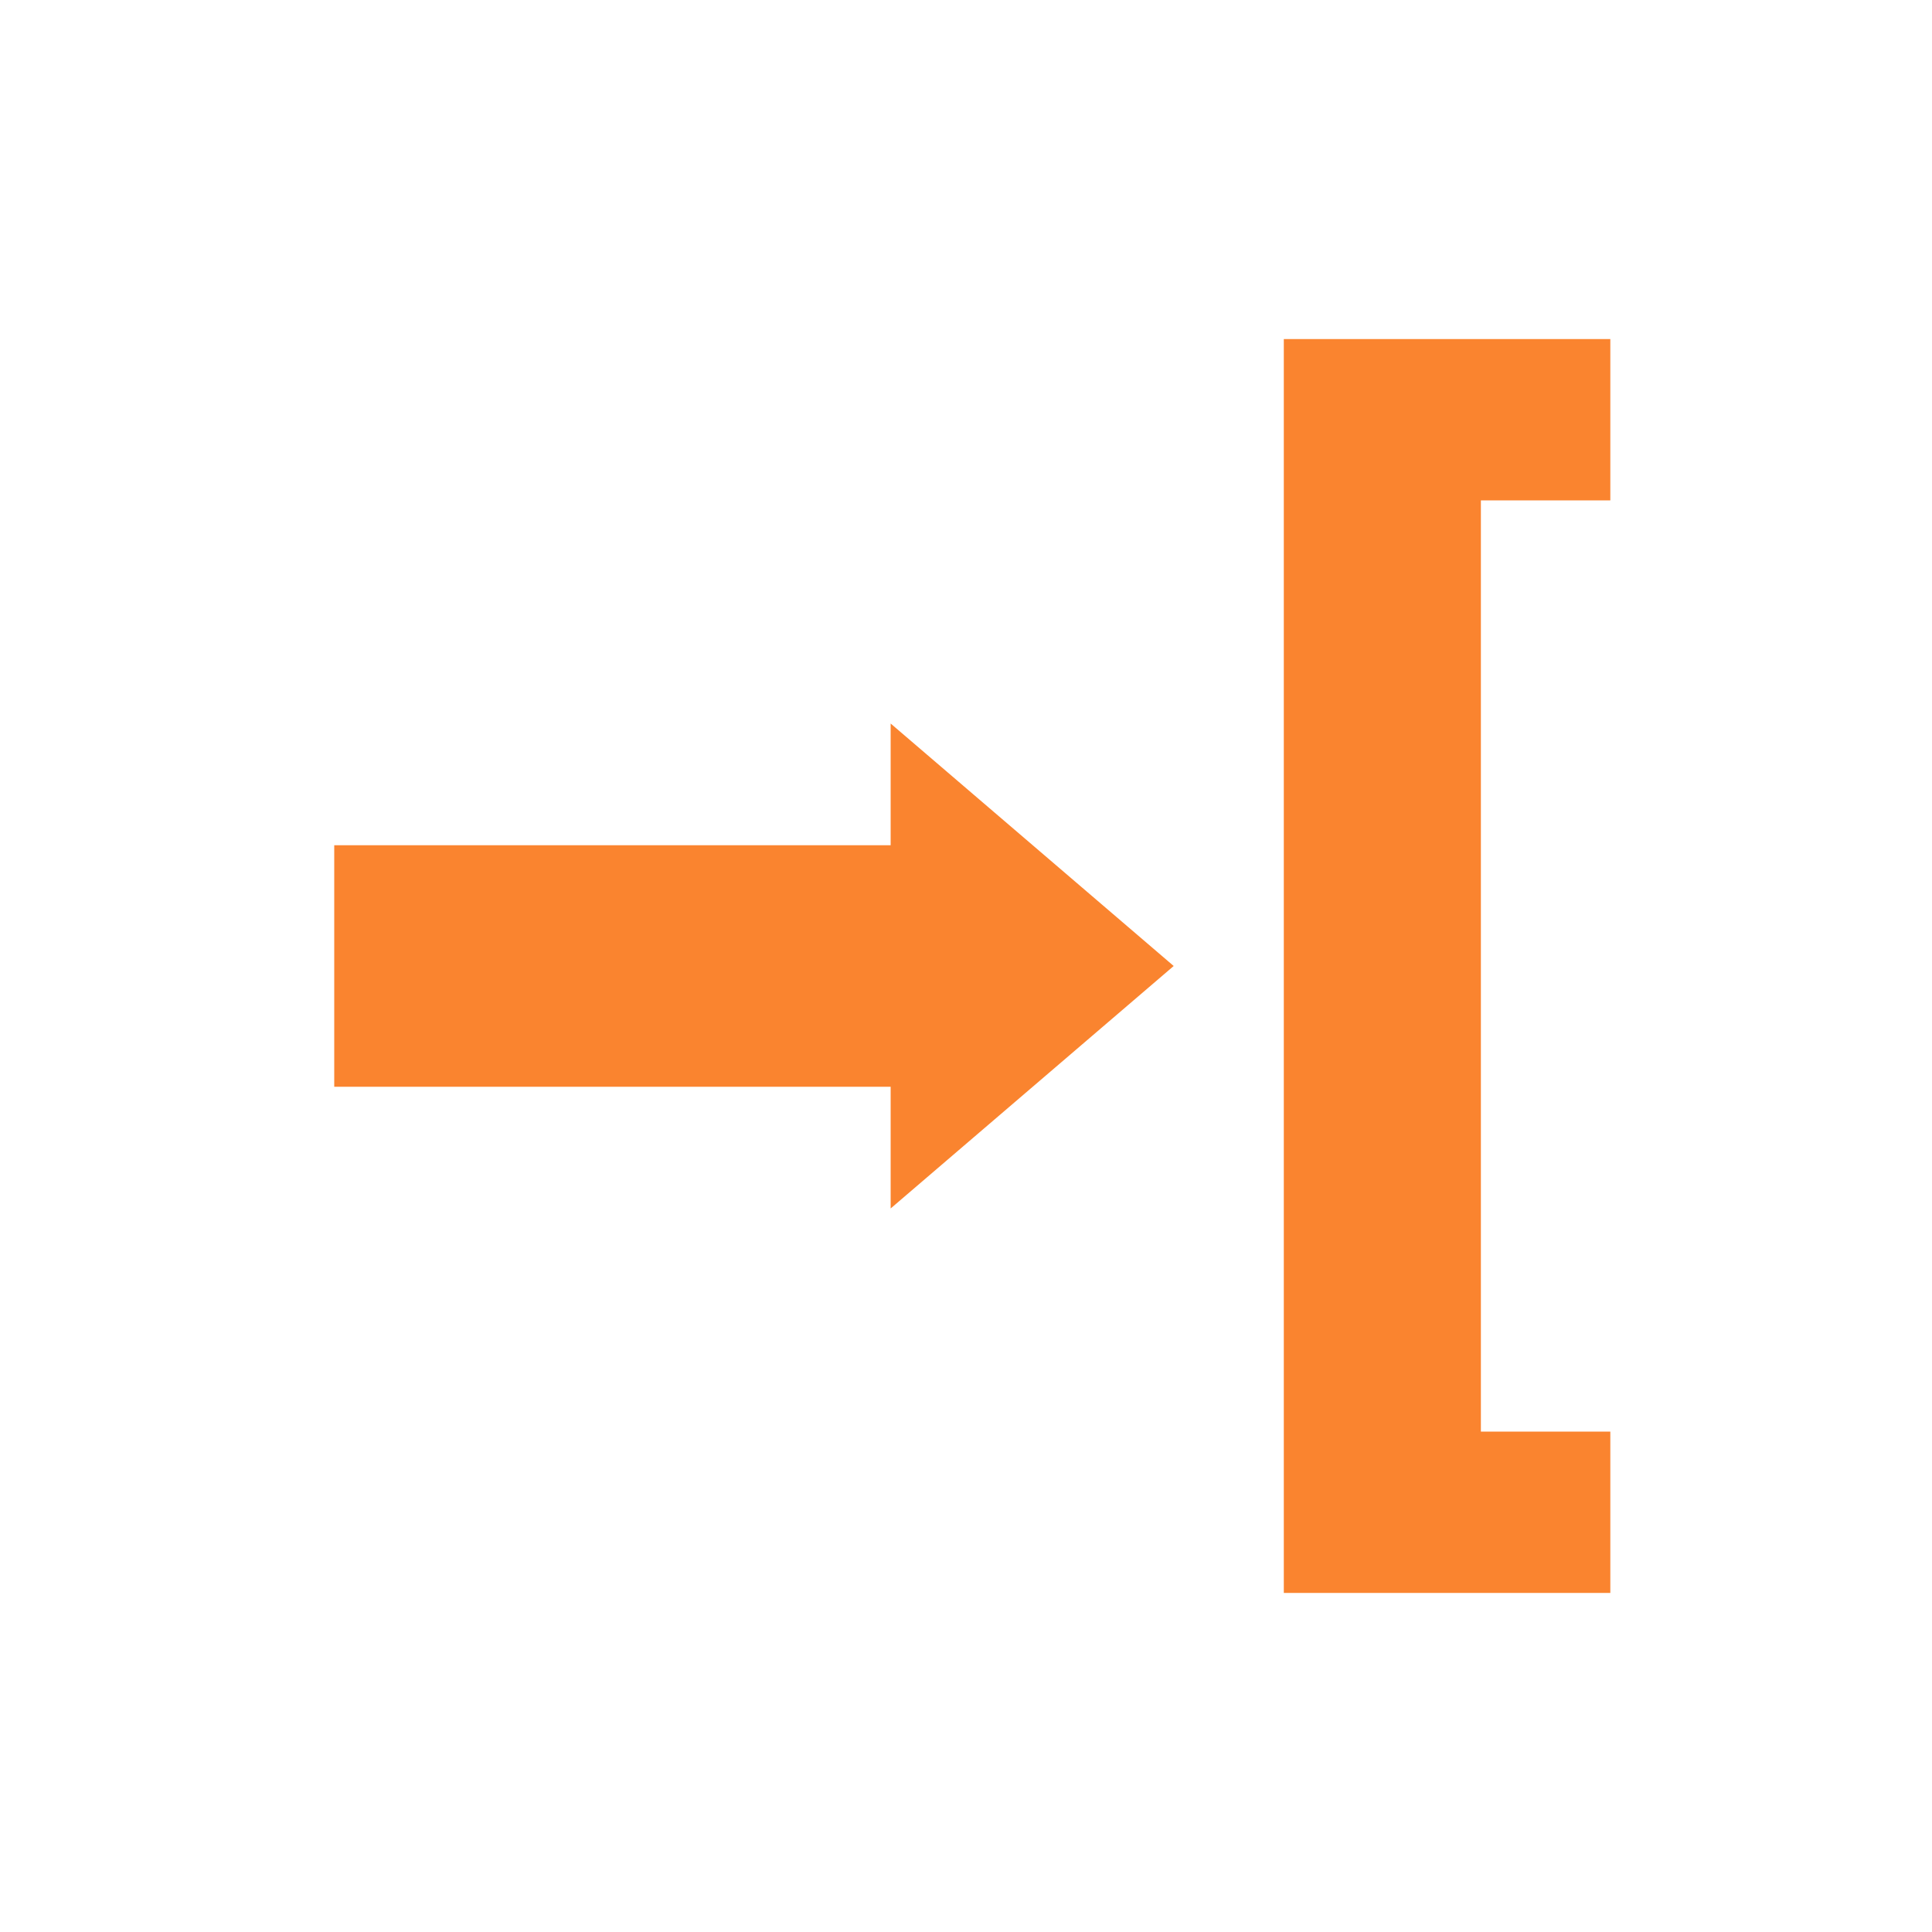
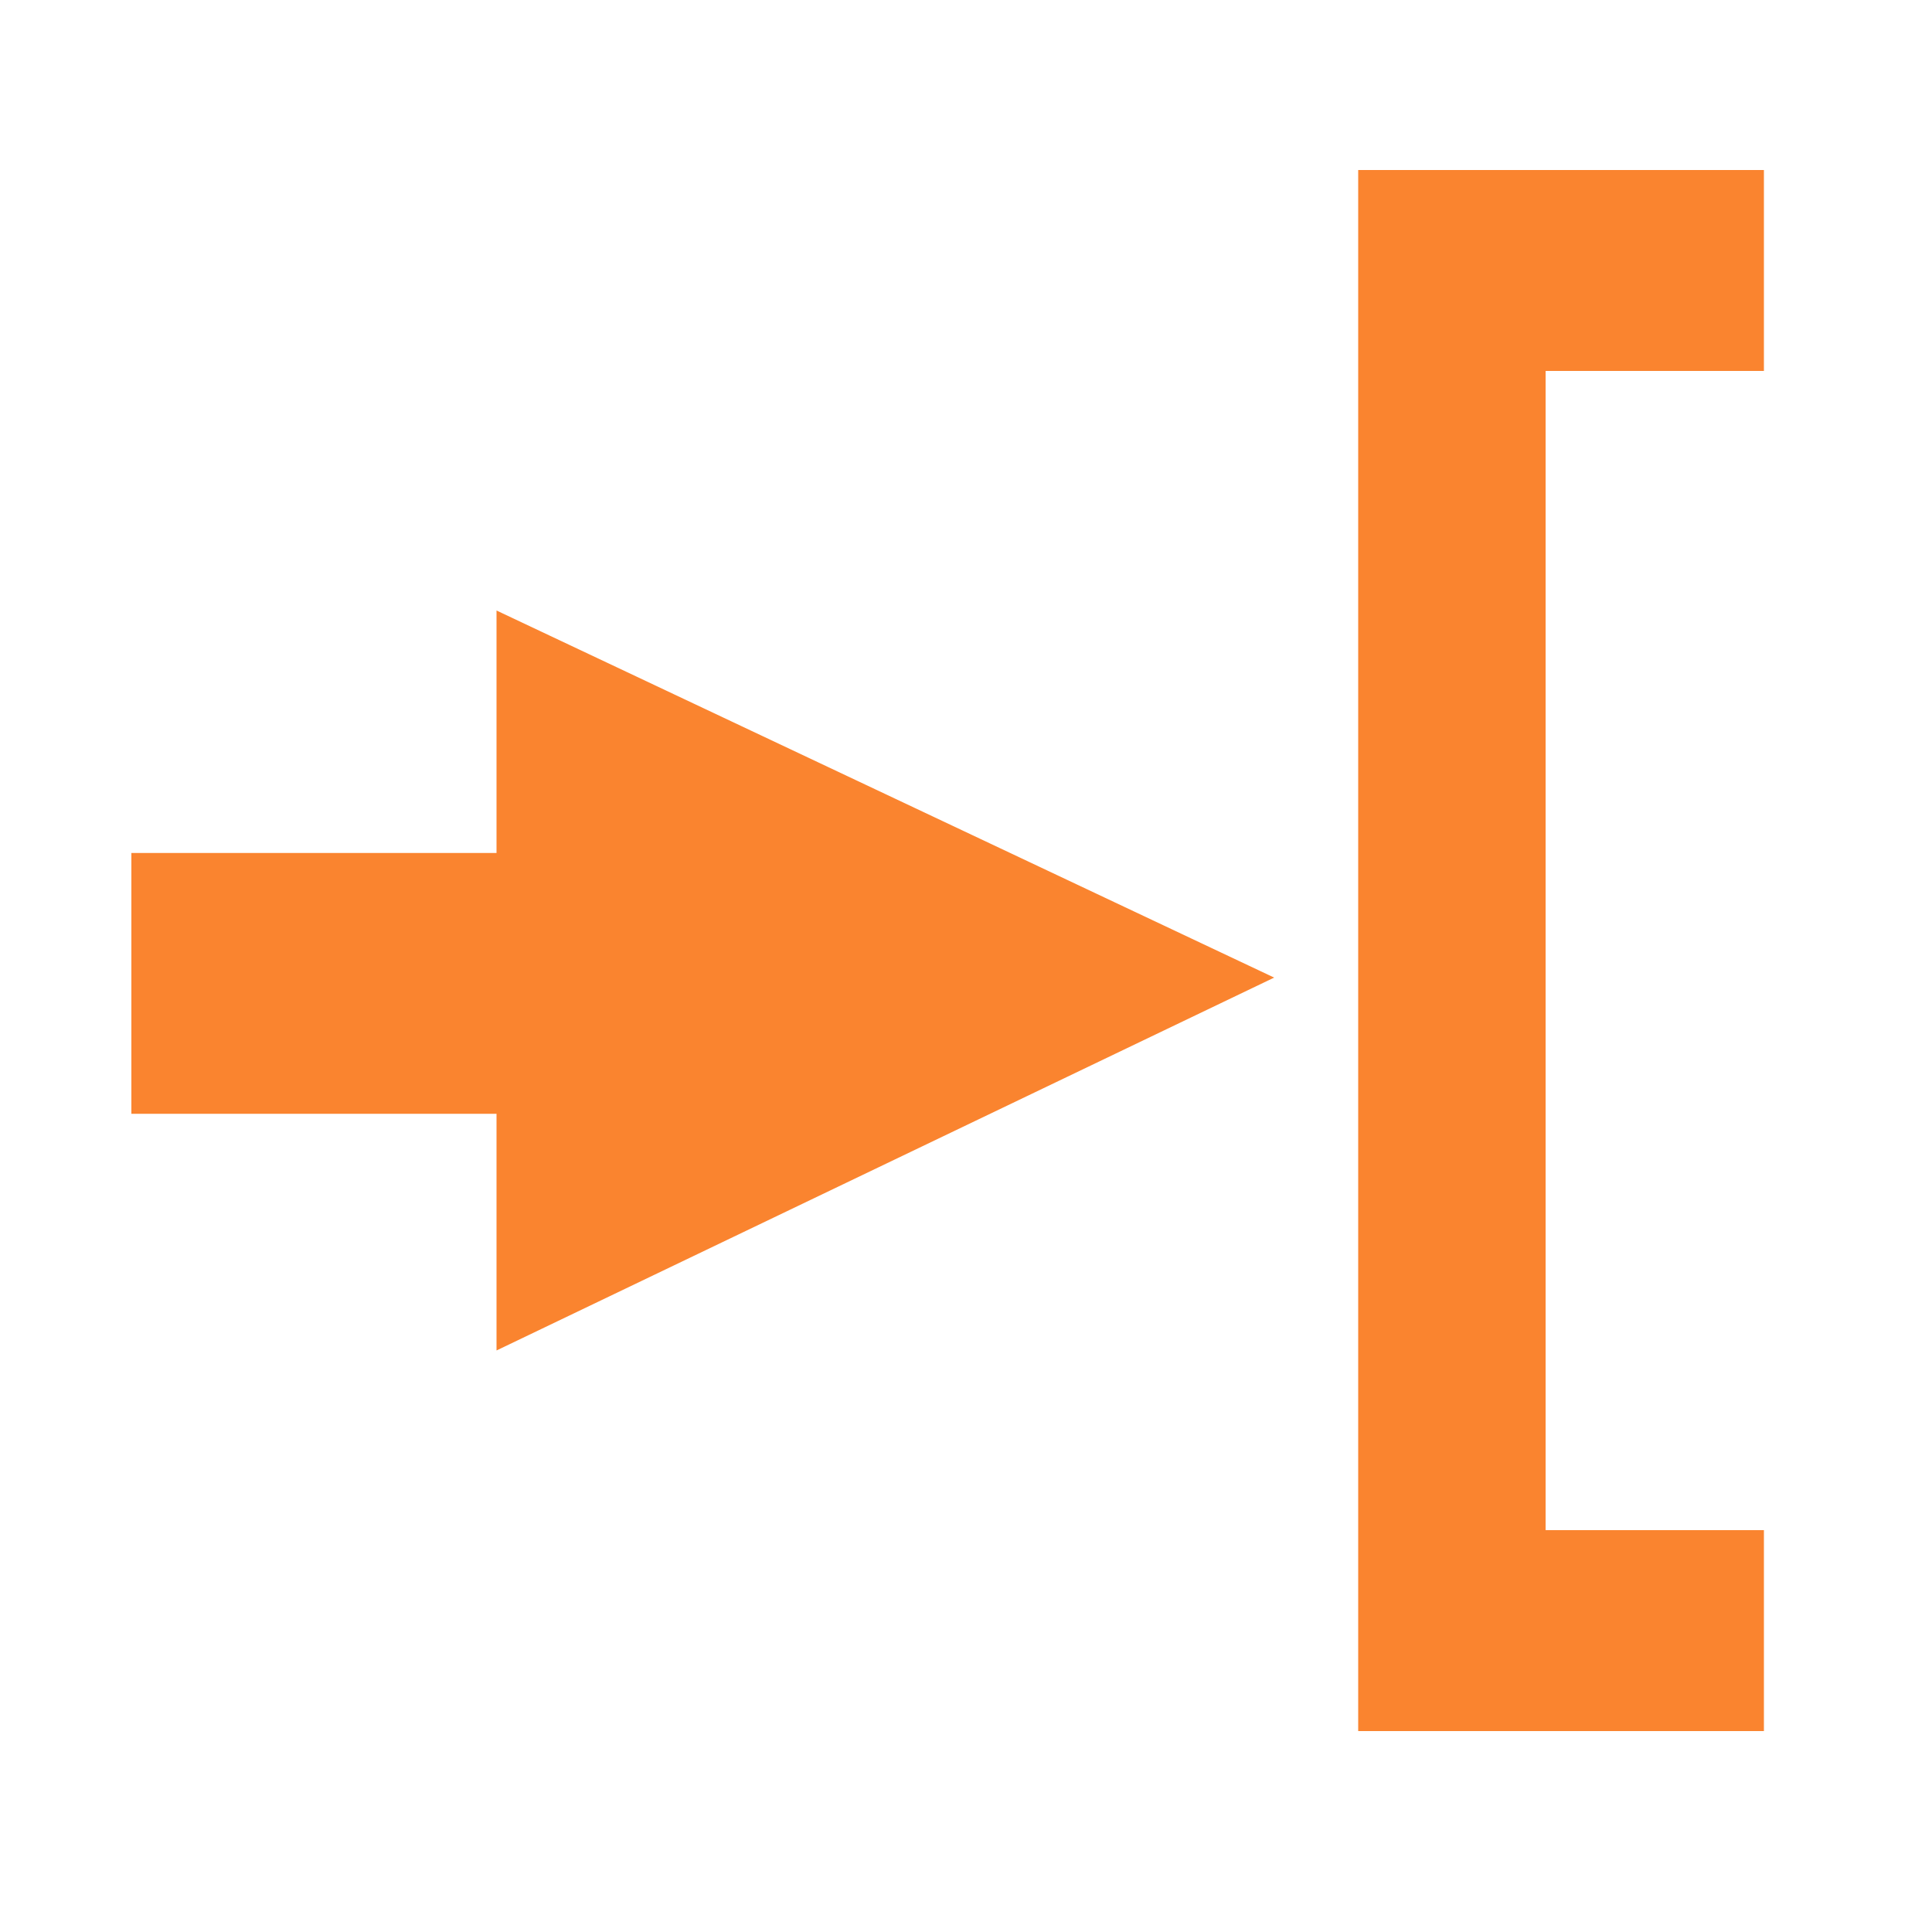
<svg xmlns="http://www.w3.org/2000/svg" viewBox="0 0 20 20">
  <defs>
    <style>.cls-1{fill:#fa842f;}</style>
  </defs>
-   <g id="go_in" data-name="go in">
-     <polygon class="cls-1" points="9.22 8.75 9.22 7.49 12.15 10 9.22 12.51 9.22 11.25 3.46 11.25 3.46 8.75 9.22 8.75" />
-     <path class="cls-1" d="M13.29,3.51h3.38V5.18H15.33v9.64h1.34v1.67H13.29Z" />
+   <g id="go_out" data-name="go out">
+     <path class="cls-1" d="M14.06,1.76h4.2V3.84H16v12h2.26v2.08h-4.2Z" />
+     <polygon class="cls-1" points="13.19 10.12 5.14 6.32 5.14 13.98 13.19 10.12" />
+     <rect class="cls-1" x="1.36" y="8.83" width="5.48" height="2.7" />
  </g>
</svg>
